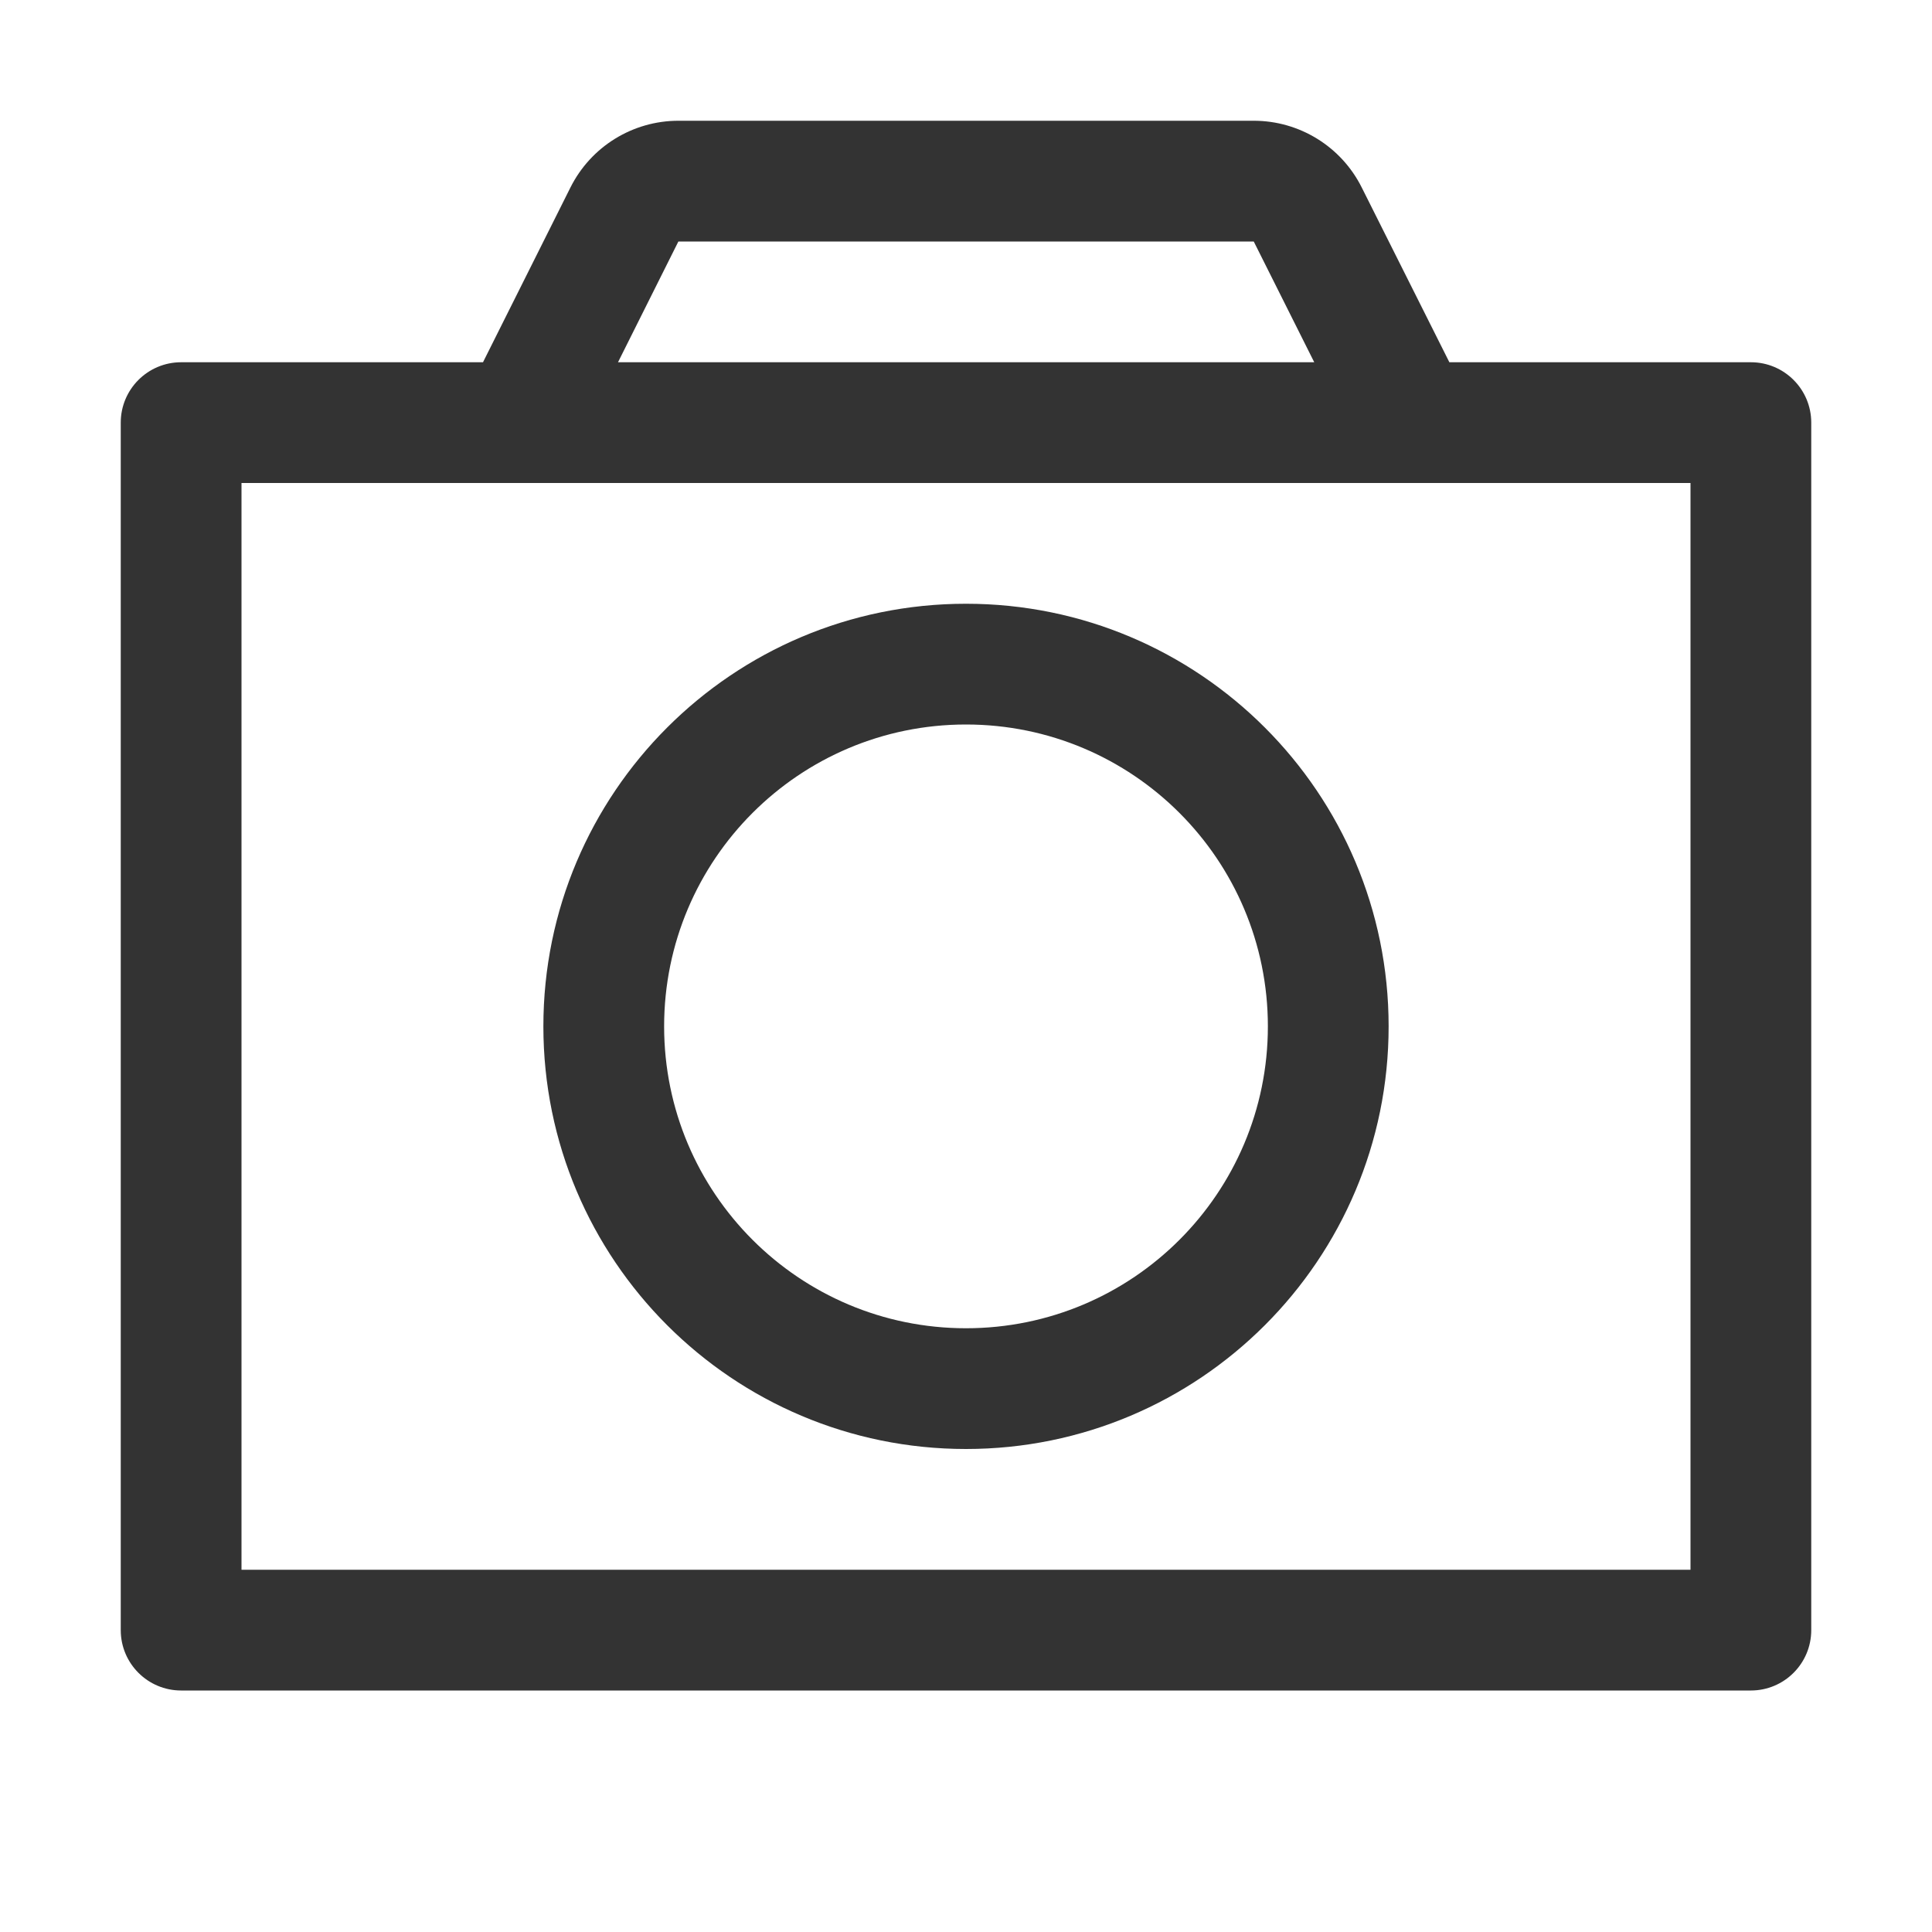
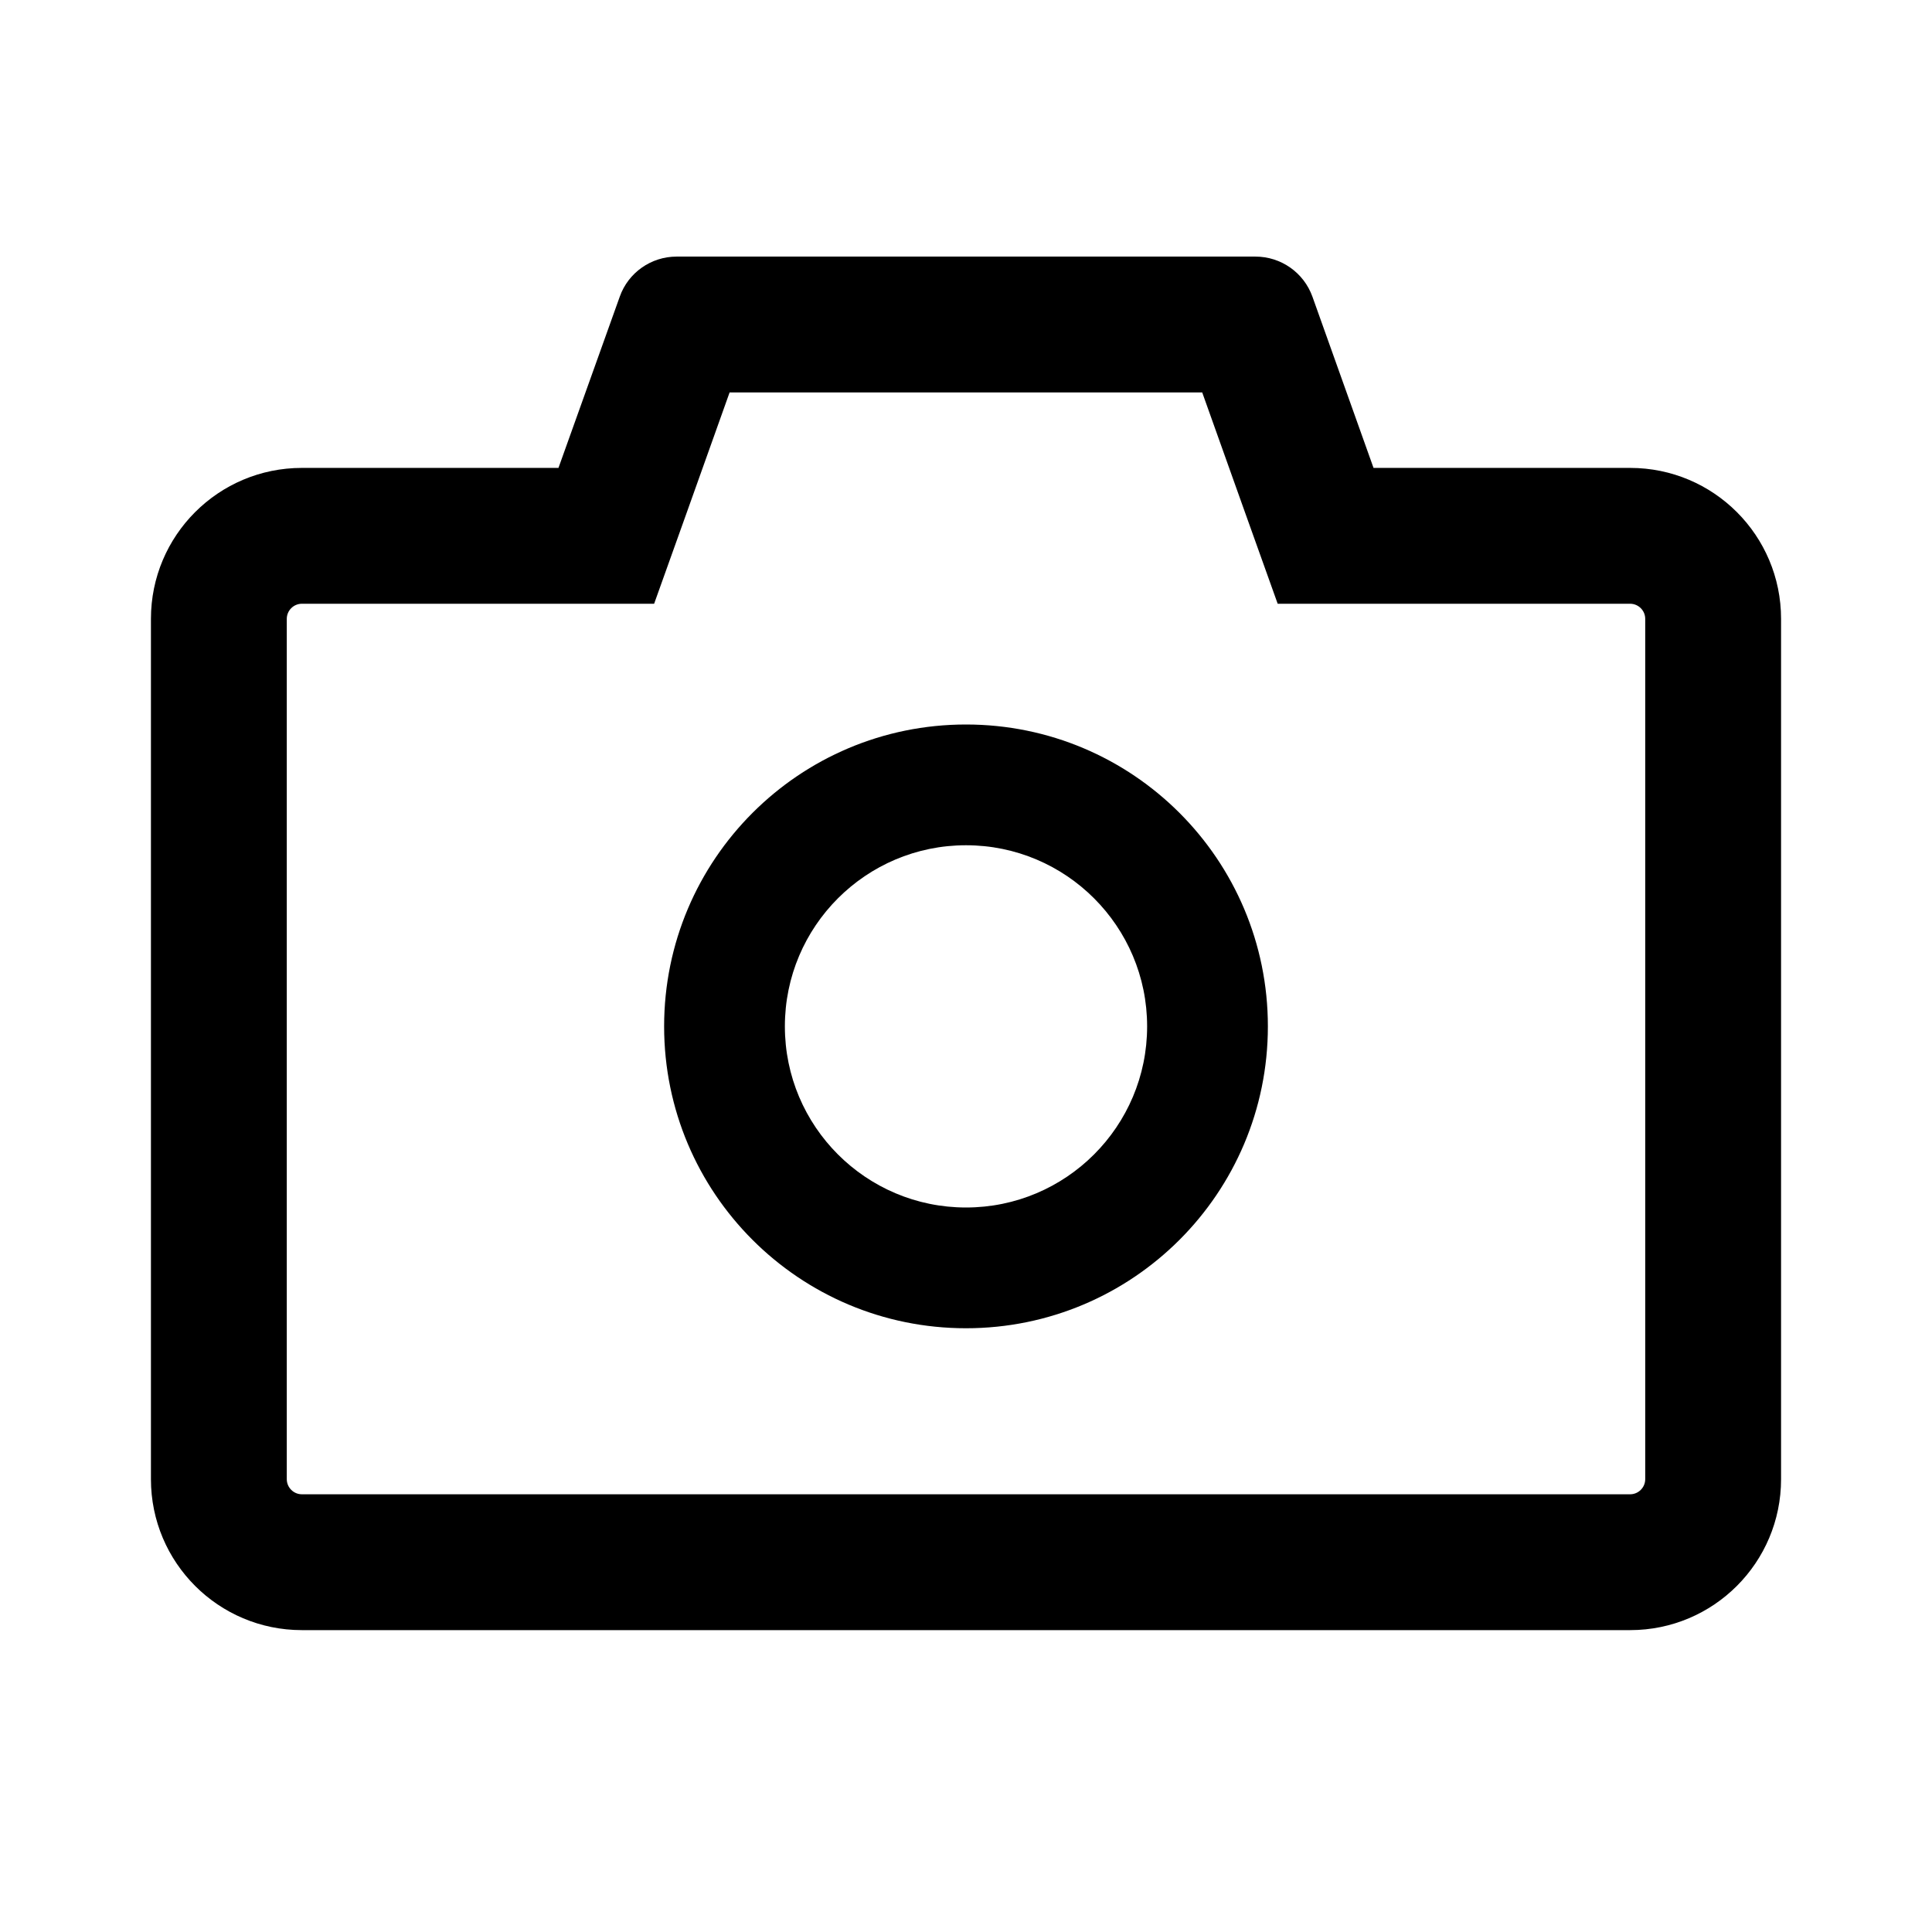
- <svg xmlns="http://www.w3.org/2000/svg" class="icon" width="200" height="200" viewBox="0 0 1024 1024">
-   <path fill="#333" d="M896 256H128v576h768V256zm-199.424-64l-32.064-64h-304.96l-32 64h369.024zM96 192h160l46.336-92.608A64 64 0 01359.552 64h304.96a64 64 0 0157.216 35.328L768.192 192H928a32 32 0 0132 32v640a32 32 0 01-32 32H96a32 32 0 01-32-32V224a32 32 0 0132-32zm416 512a160 160 0 100-320 160 160 0 000 320zm0 64a224 224 0 110-448 224 224 0 010 448z" />
+ <svg xmlns="http://www.w3.org/2000/svg" class="icon" viewBox="0 0 1024 1024">
+   <path d="M864 248H728l-32.4-90.8a32.07 32.07 0 0 0-30.2-21.2H358.6c-13.5 0-25.6 8.5-30.1 21.2L296 248H160c-44.2 0-80 35.8-80 80v456c0 44.2 35.8 80 80 80h704c44.2 0 80-35.8 80-80V328c0-44.2-35.8-80-80-80zm8 536c0 4.4-3.6 8-8 8H160c-4.4 0-8-3.6-8-8V328c0-4.4 3.6-8 8-8h186.7l17.1-47.8 22.9-64.2h250.5l22.9 64.2 17.1 47.8H864c4.4 0 8 3.6 8 8v456zM512 384c-88.4 0-160 71.6-160 160s71.6 160 160 160 160-71.6 160-160-71.6-160-160-160zm0 256c-53 0-96-43-96-96s43-96 96-96 96 43 96 96-43 96-96 96z" />
</svg>
